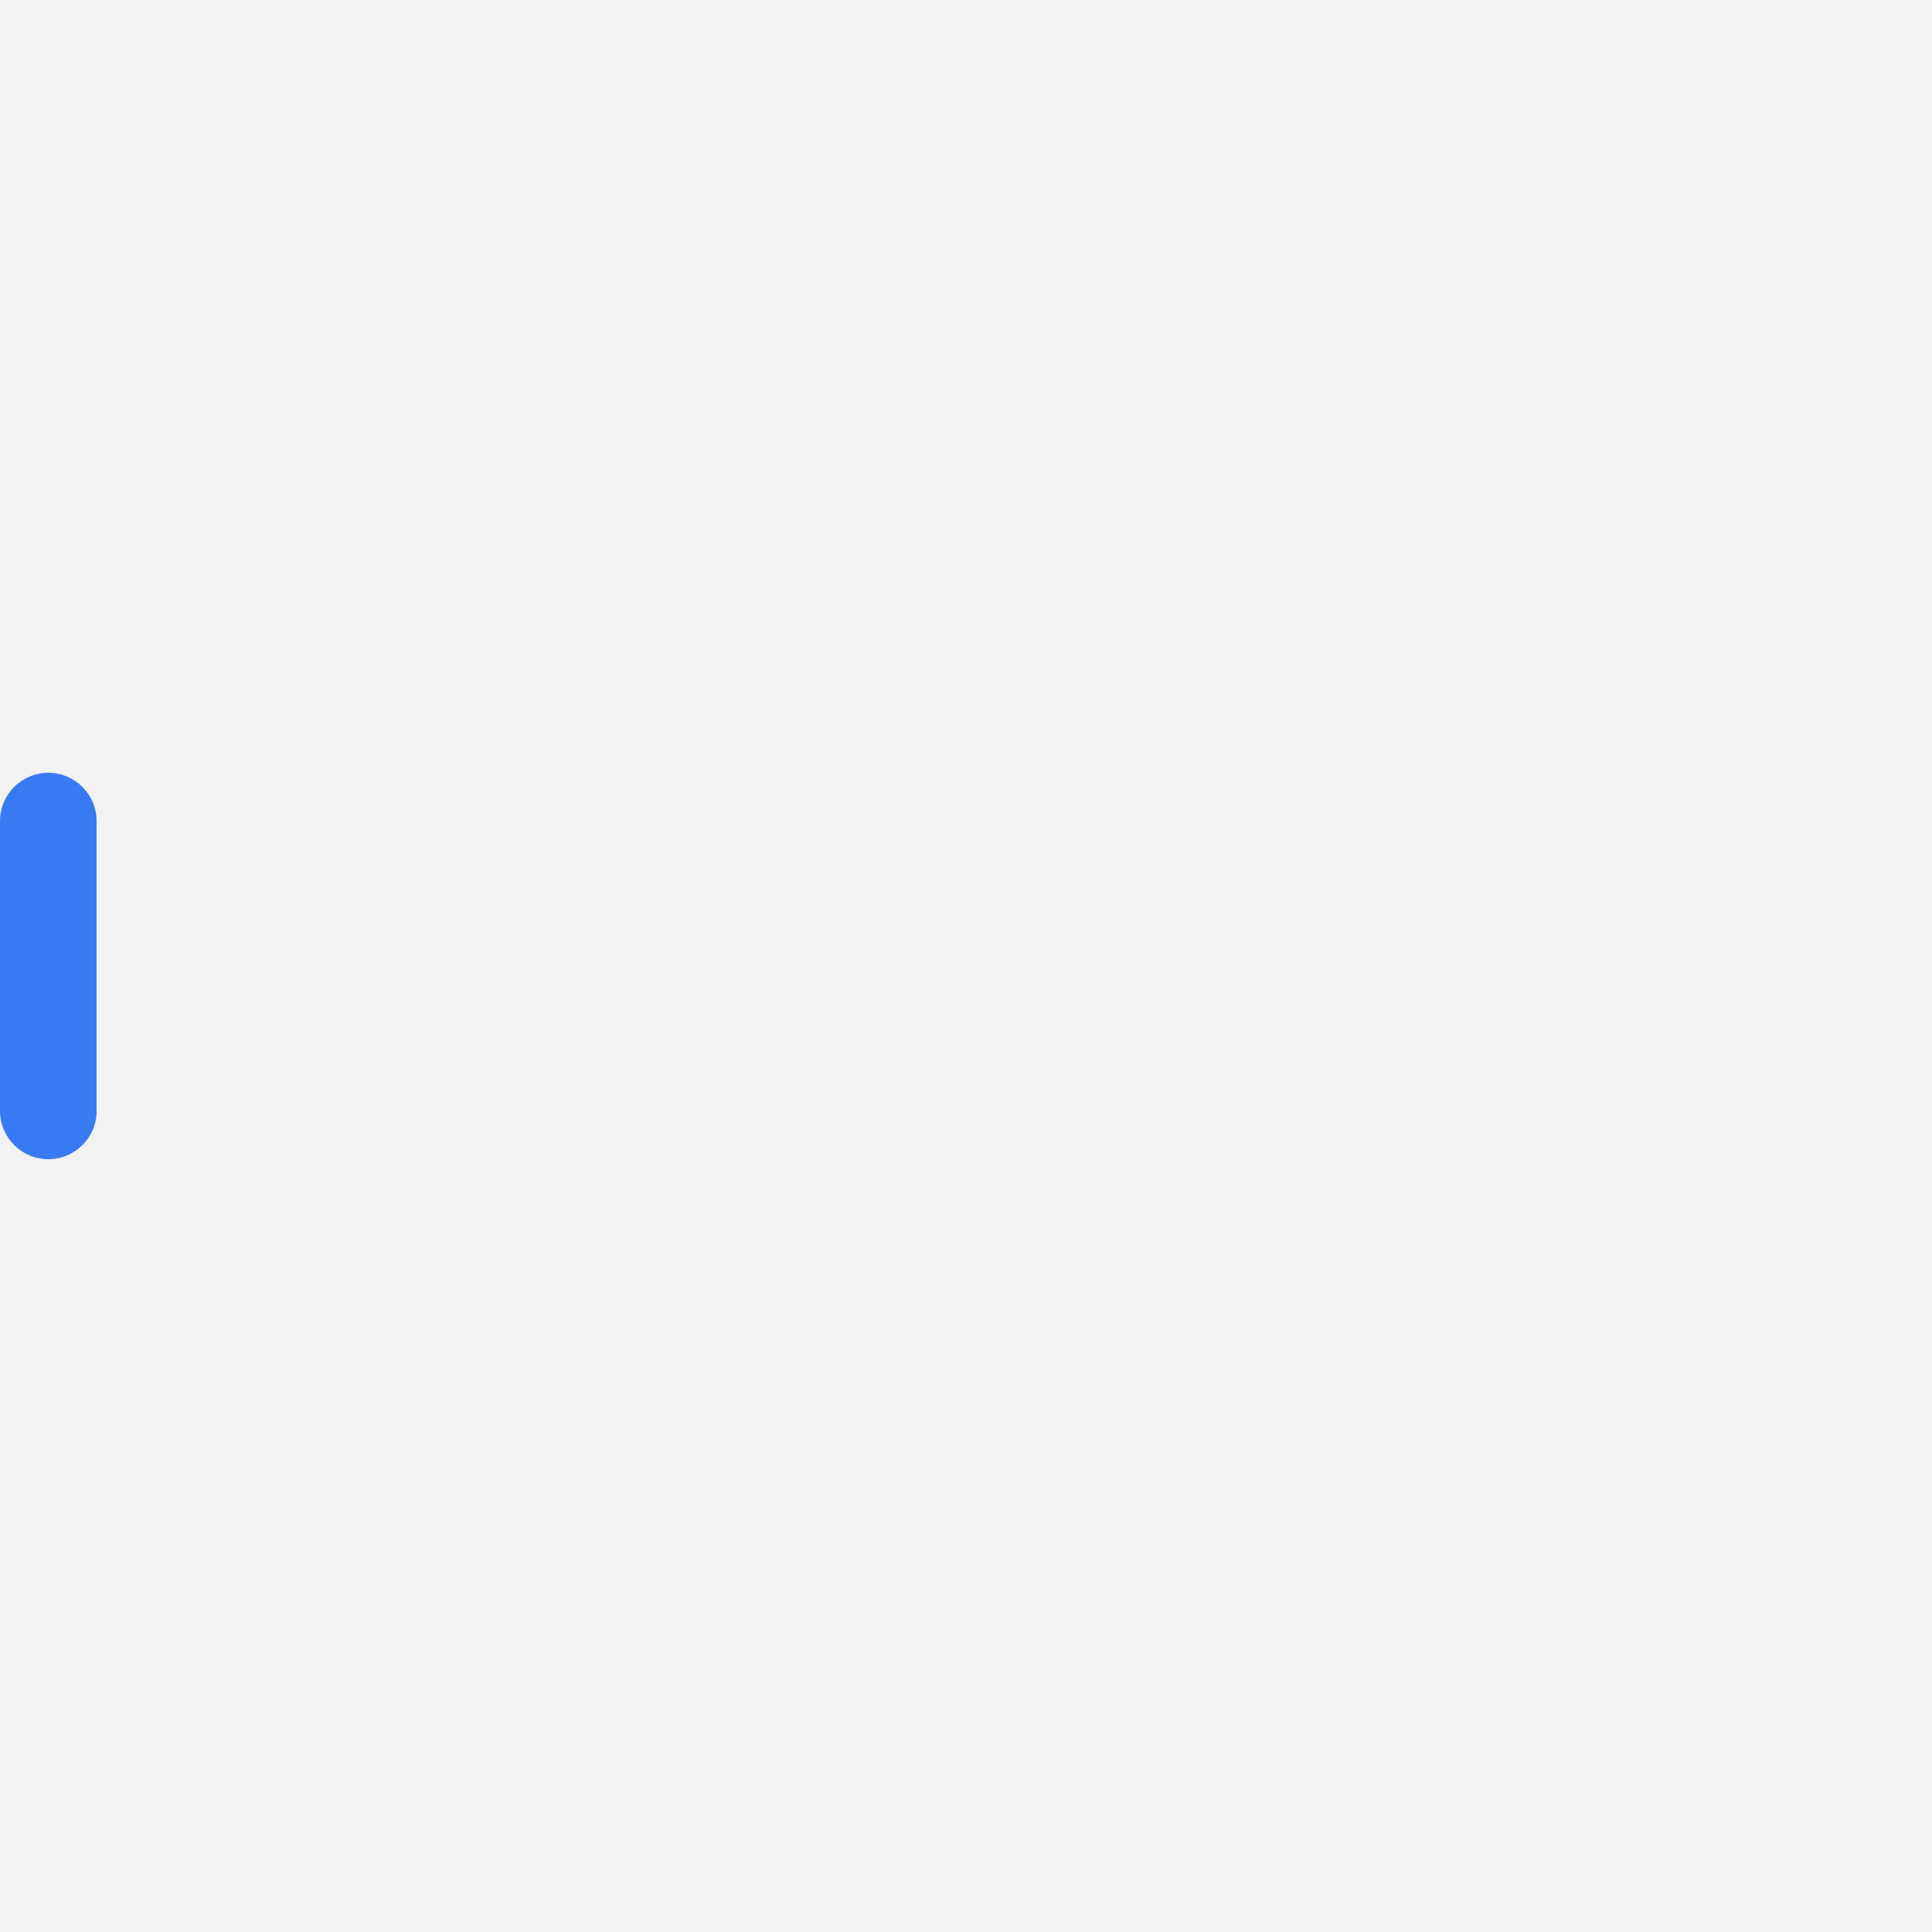
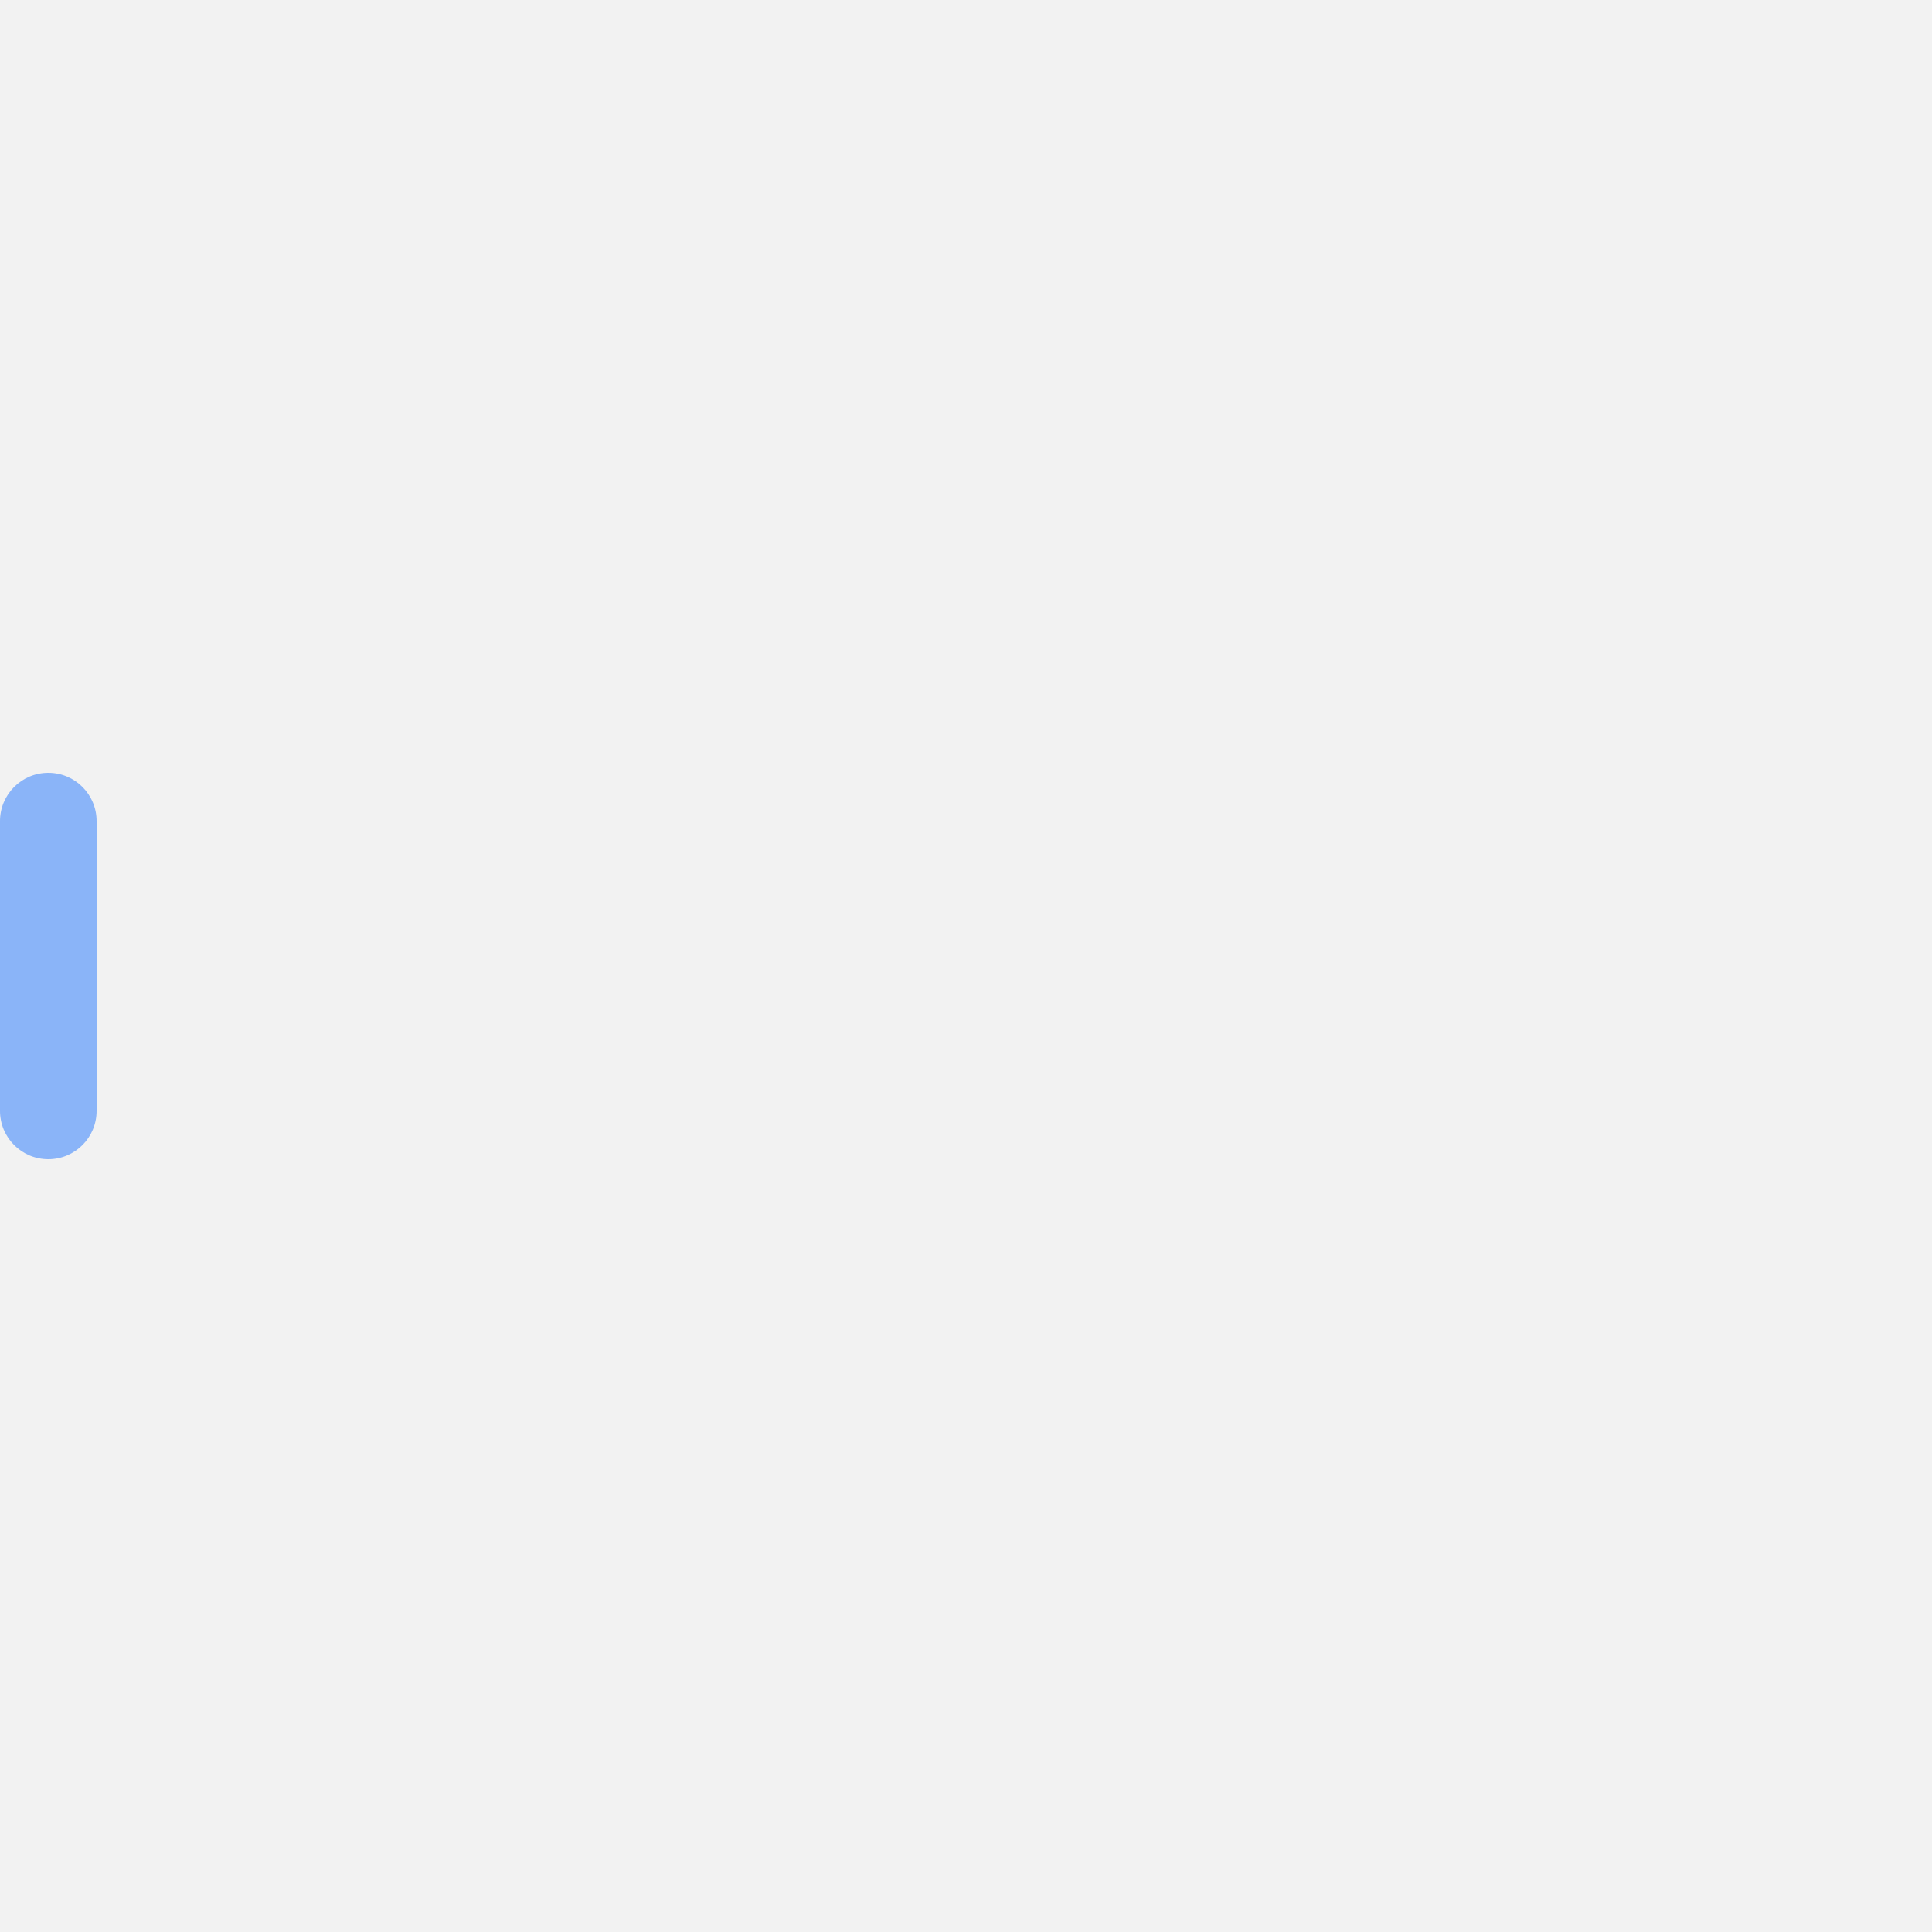
<svg xmlns="http://www.w3.org/2000/svg" width="60" height="60" viewBox="0 0 60 60">
  <rect fill="#ffffff" fill-opacity="0.15" x="0" y="0" width="60" height="60" />
-   <rect fill="#387af2" x="0" y="24" width="3" height="12" rx="1.5" />
+   <rect fill="#8ab4f8" x="0" y="24" width="3" height="12" rx="1.5" />
</svg>
